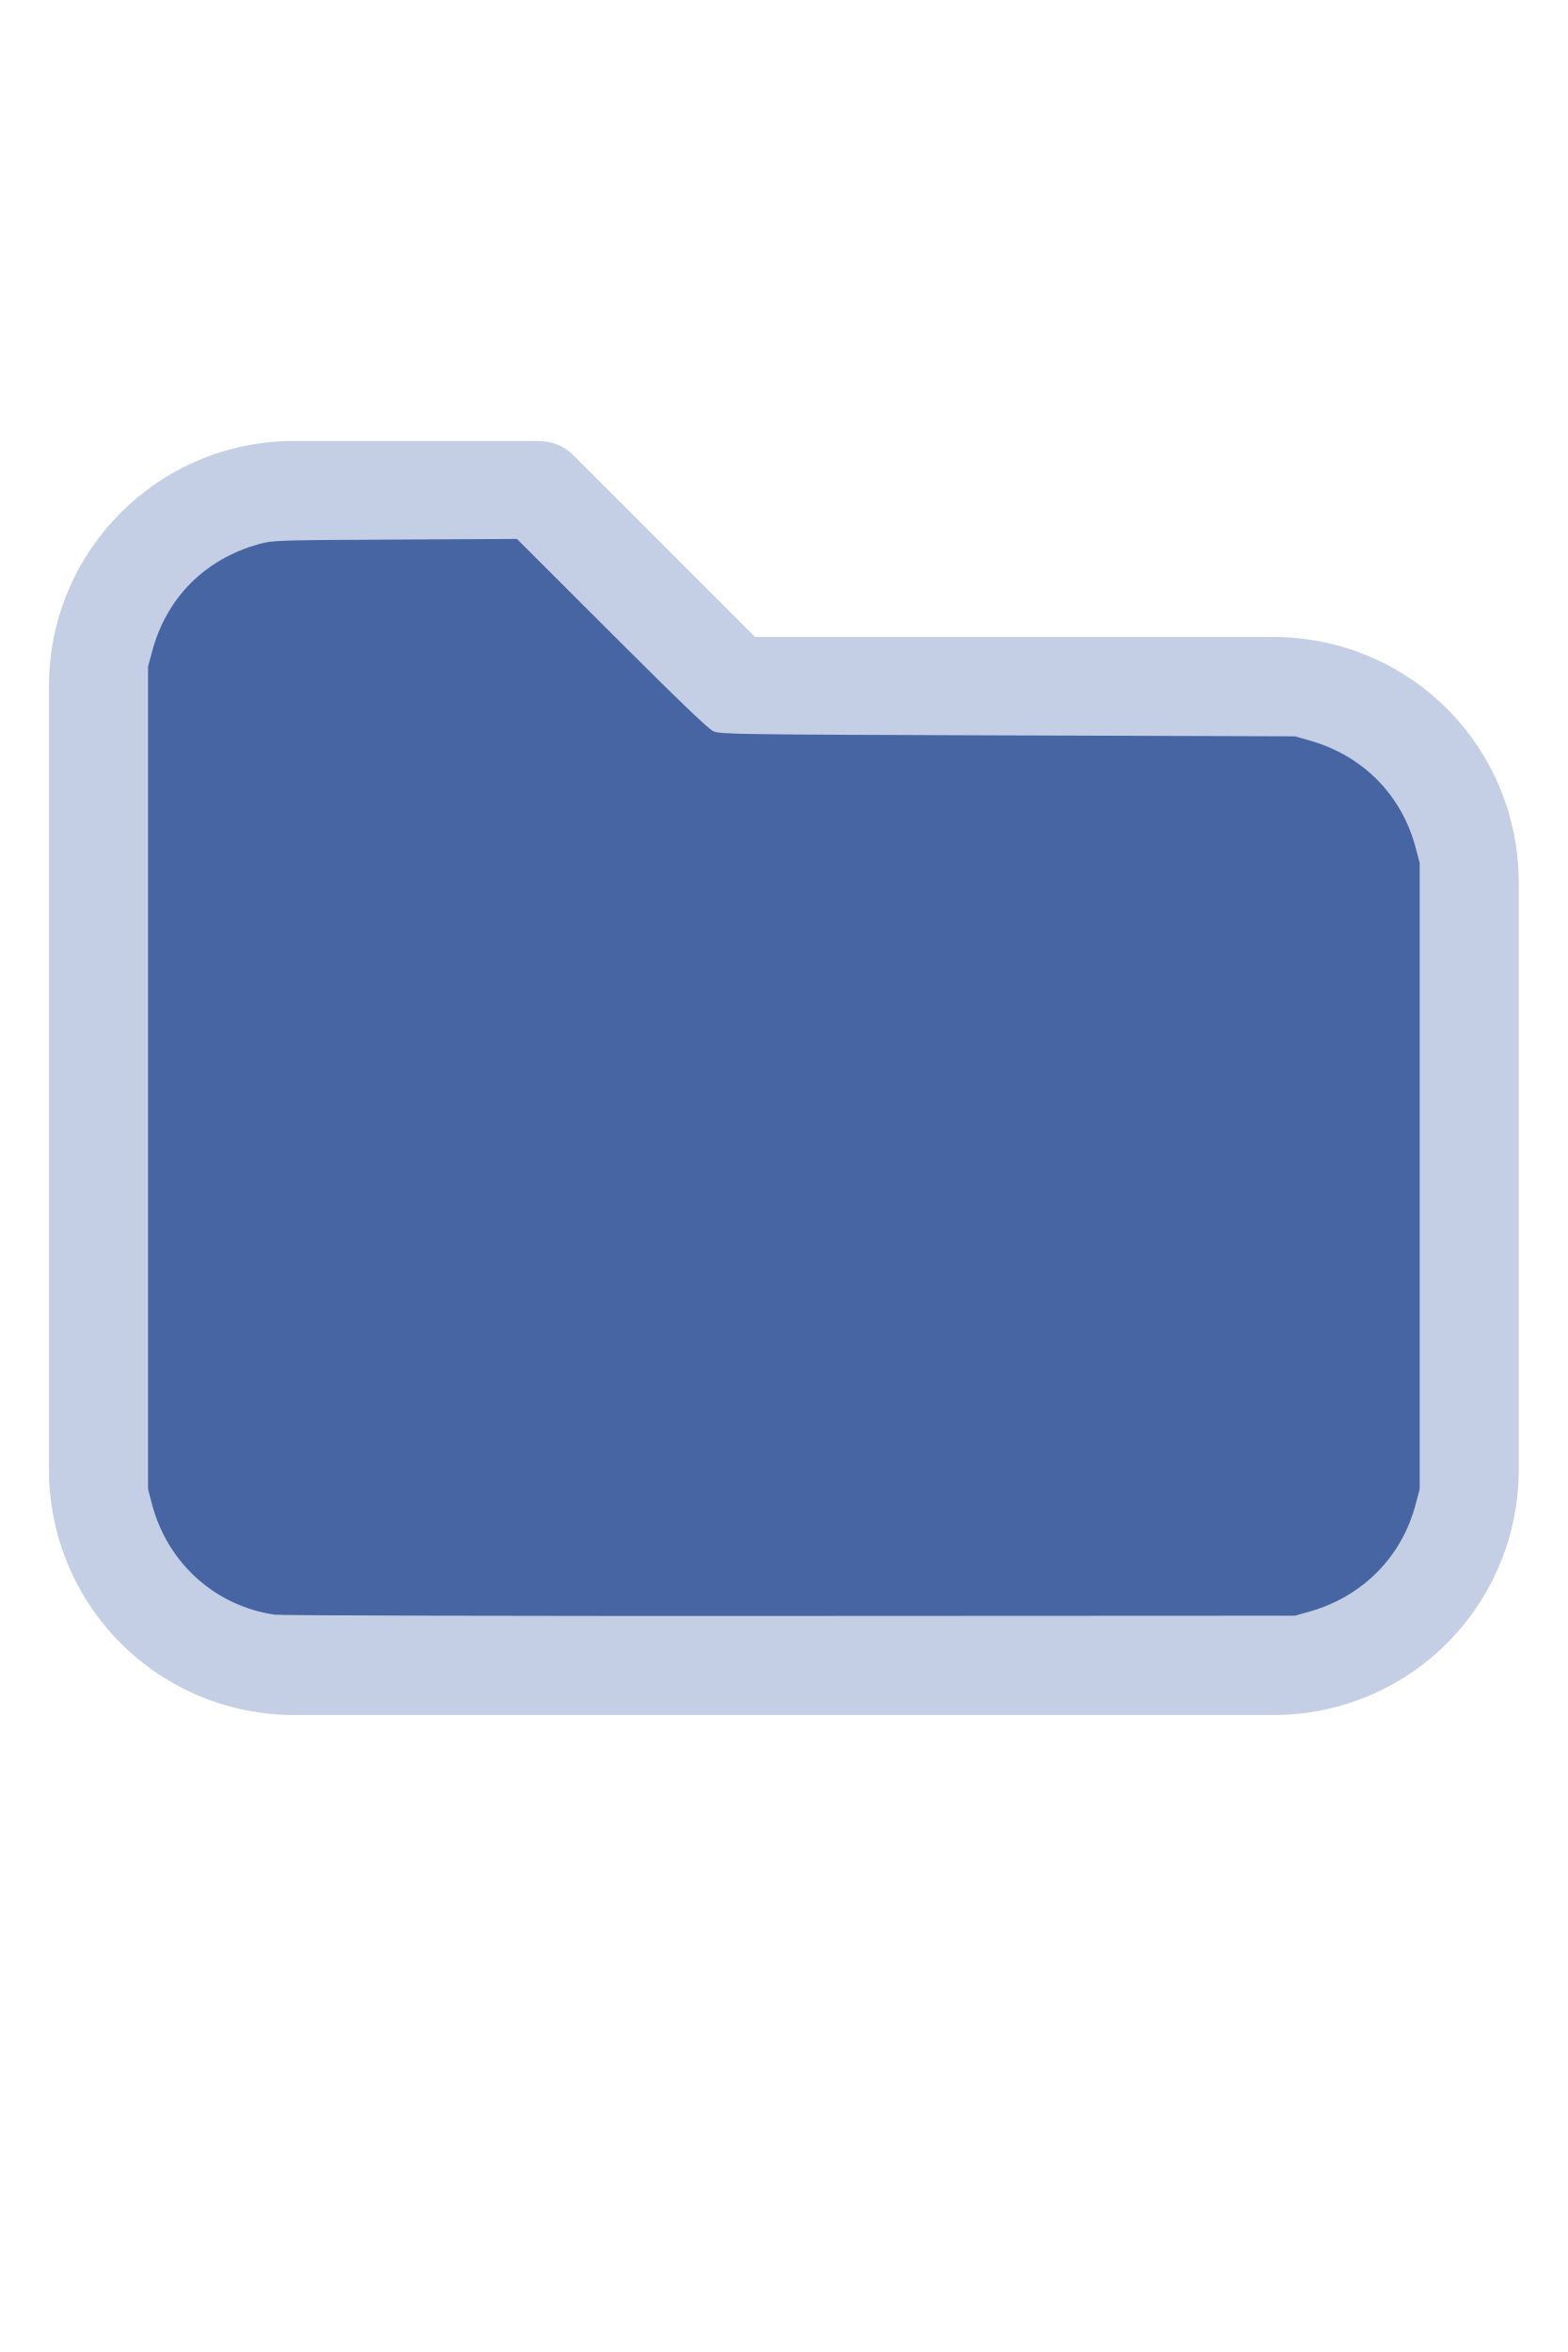
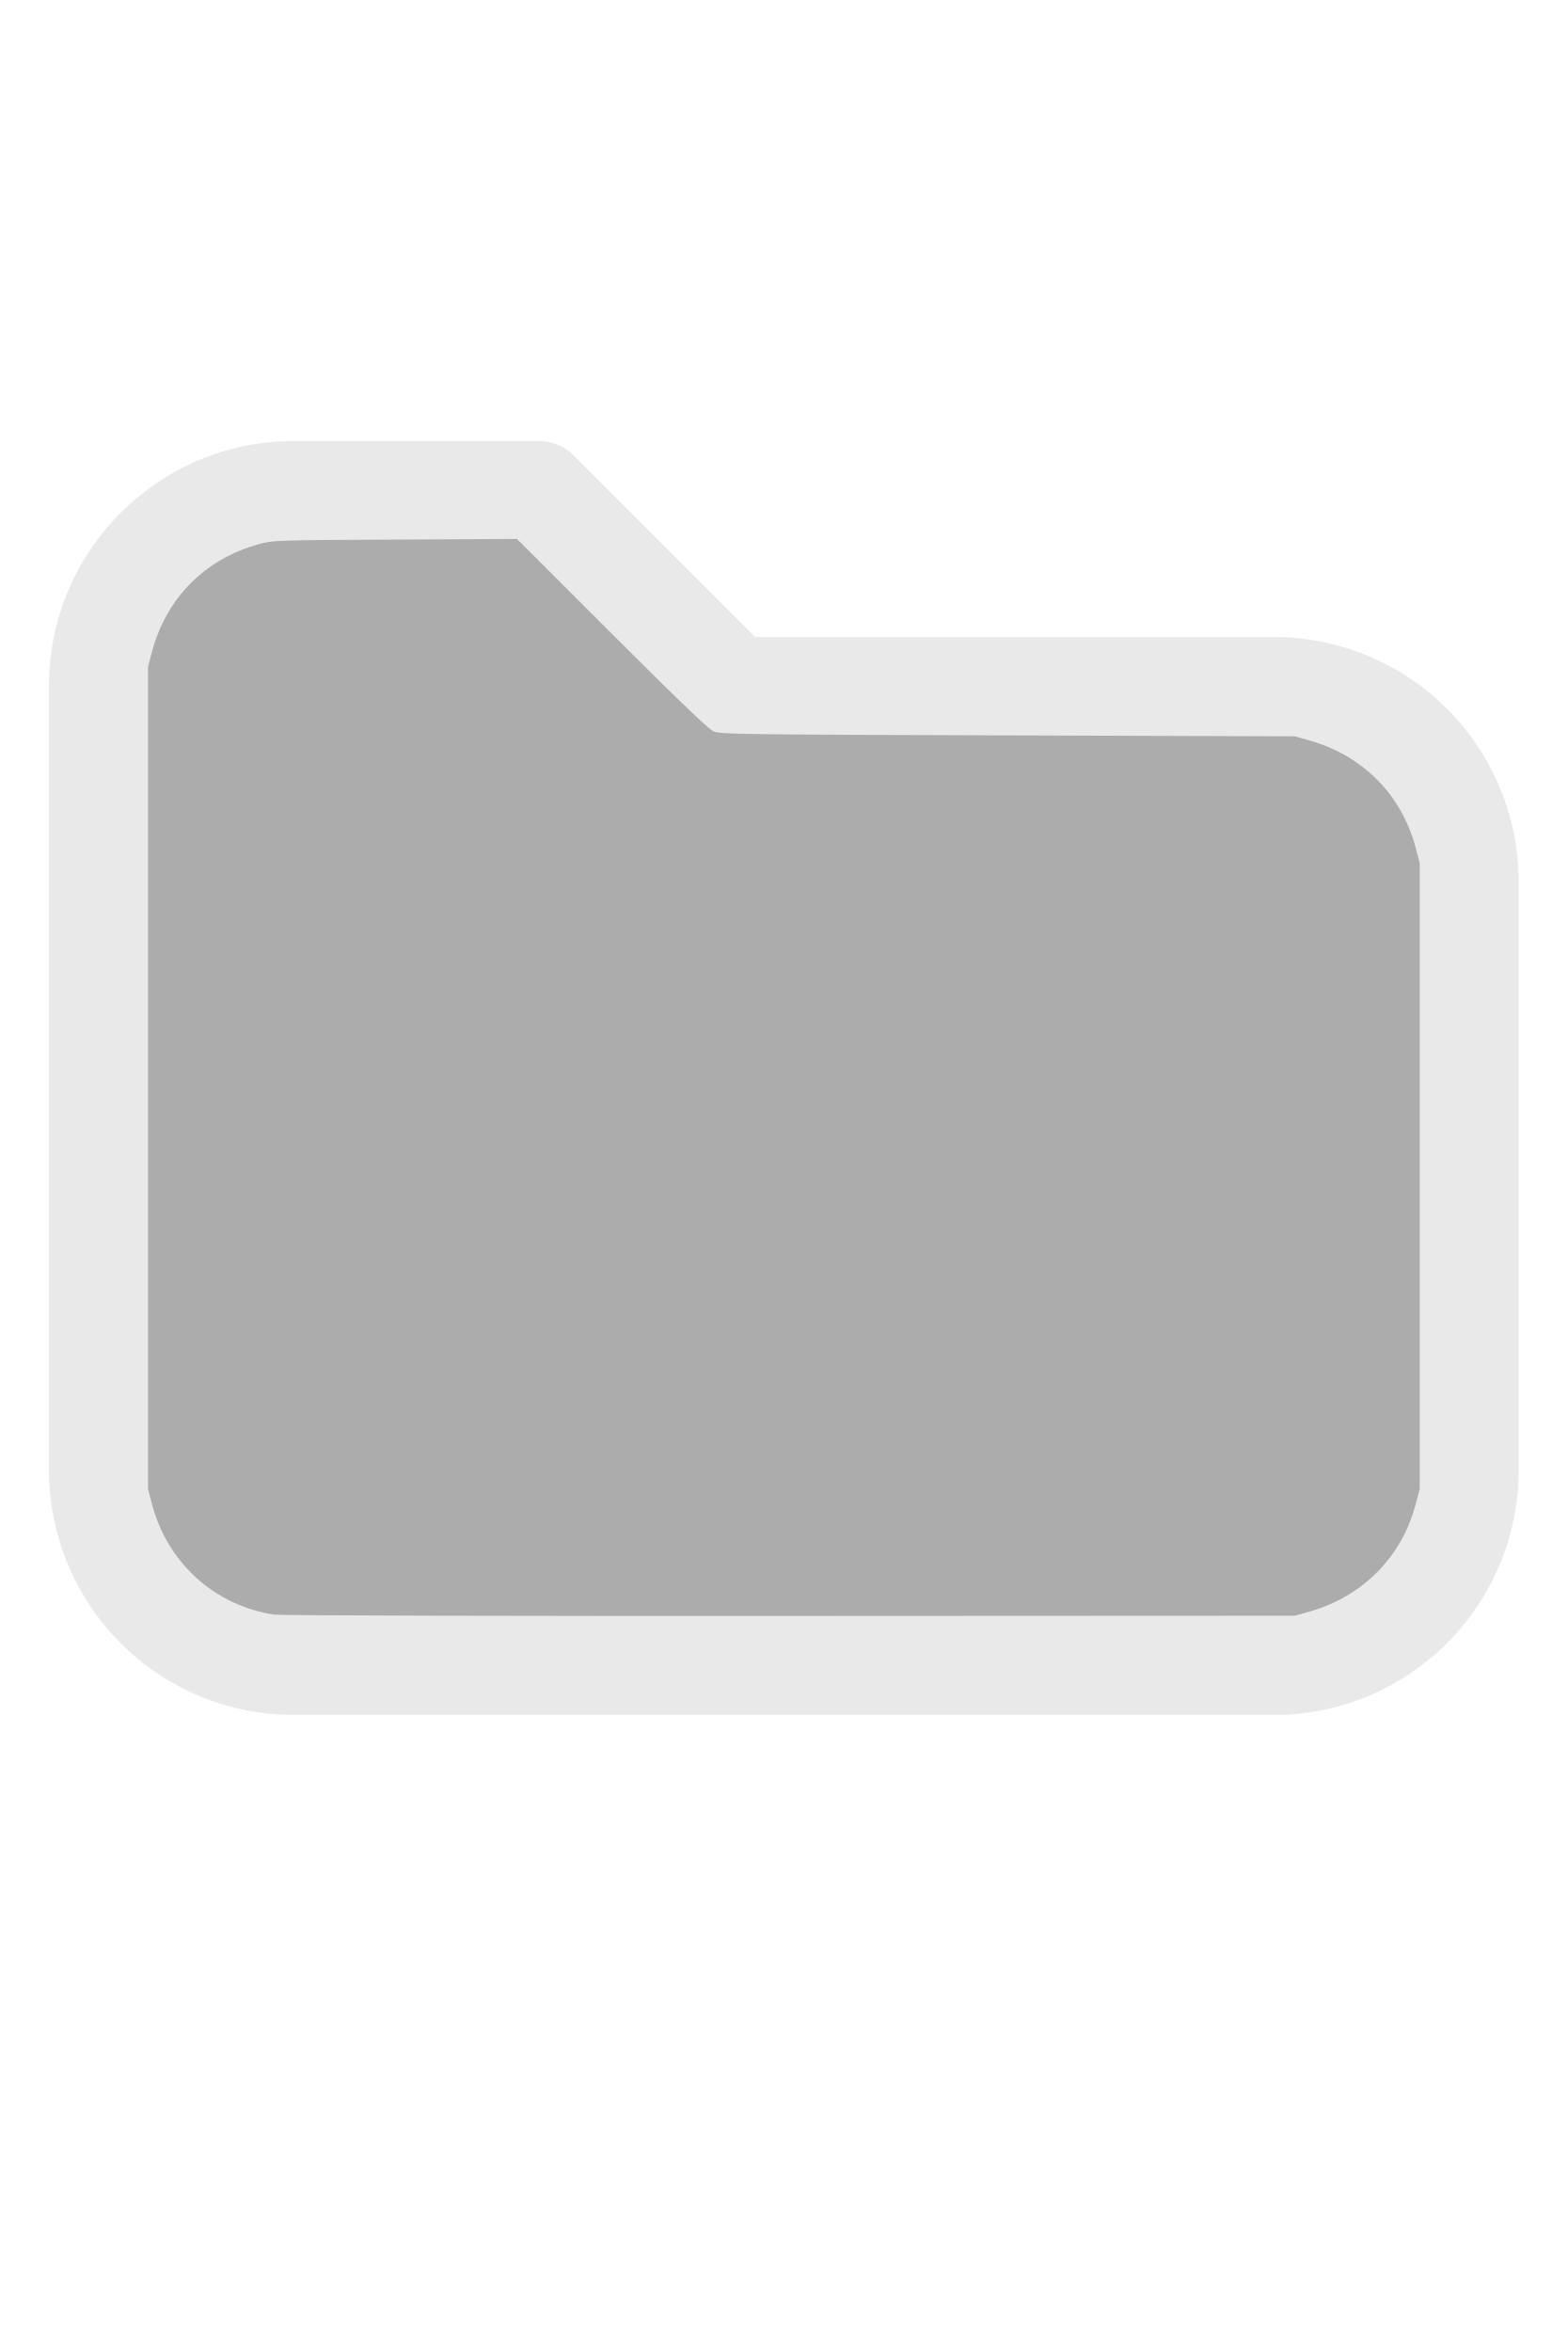
<svg xmlns="http://www.w3.org/2000/svg" version="1.1" width="16" height="24" viewBox="0 0 32 32" xml:space="preserve">
-   <g style="fill:#C4CFE5;">
+   <g style="fill:#E9E9E9;">
    <path d="M1,5.998l-0,16.002c-0,1.326 0.527,2.598 1.464,3.536c0.938,0.937 2.21,1.464 3.536,1.464c5.322,0 14.678,-0 20,0c1.326,0 2.598,-0.527 3.536,-1.464c0.937,-0.938 1.464,-2.21 1.464,-3.536c0,-3.486 0,-8.514 0,-12c0,-1.326 -0.527,-2.598 -1.464,-3.536c-0.938,-0.937 -2.21,-1.464 -3.536,-1.464c-0,0 -10.586,0 -10.586,0c0,-0 -3.707,-3.707 -3.707,-3.707c-0.187,-0.188 -0.442,-0.293 -0.707,-0.293l-5.002,0c-2.76,0 -4.998,2.238 -4.998,4.998Zm2,-0l-0,16.002c-0,0.796 0.316,1.559 0.879,2.121c0.562,0.563 1.325,0.879 2.121,0.879l20,0c0.796,0 1.559,-0.316 2.121,-0.879c0.563,-0.562 0.879,-1.325 0.879,-2.121c0,-3.486 0,-8.514 0,-12c0,-0.796 -0.316,-1.559 -0.879,-2.121c-0.562,-0.563 -1.325,-0.879 -2.121,-0.879c-7.738,0 -11,0 -11,0c-0.265,0 -0.52,-0.105 -0.707,-0.293c-0,0 -3.707,-3.707 -3.707,-3.707c-0,0 -4.588,0 -4.588,0c-1.656,0 -2.998,1.342 -2.998,2.998Z" />
  </g>
-   <g style="fill:#4665A2;stroke-width:0;">
+   <g style="fill:#ACACAC;stroke-width:0;">
    <path d="M 5.606,24.952 C 4.392,24.775 3.42,23.9 3.103,22.699 L 3.022,22.389 V 13.998 5.606 L 3.104,5.298 C 3.396,4.203 4.18,3.412 5.279,3.106 5.565,3.026 5.615,3.024 8.061,3.012 l 2.491,-0.013 1.932,1.93 c 1.344,1.343 1.976,1.95 2.078,1.995 0.137,0.062 0.474,0.066 6.007,0.084 l 5.861,0.019 0.291,0.082 c 1.095,0.308 1.89,1.109 2.176,2.193 l 0.082,0.309 V 16 22.389 l -0.082,0.309 c -0.284,1.079 -1.086,1.888 -2.176,2.194 l -0.291,0.082 -10.303,0.005 c -5.7,0.003 -10.4,-0.009 -10.521,-0.027 z" />
  </g>
</svg>
